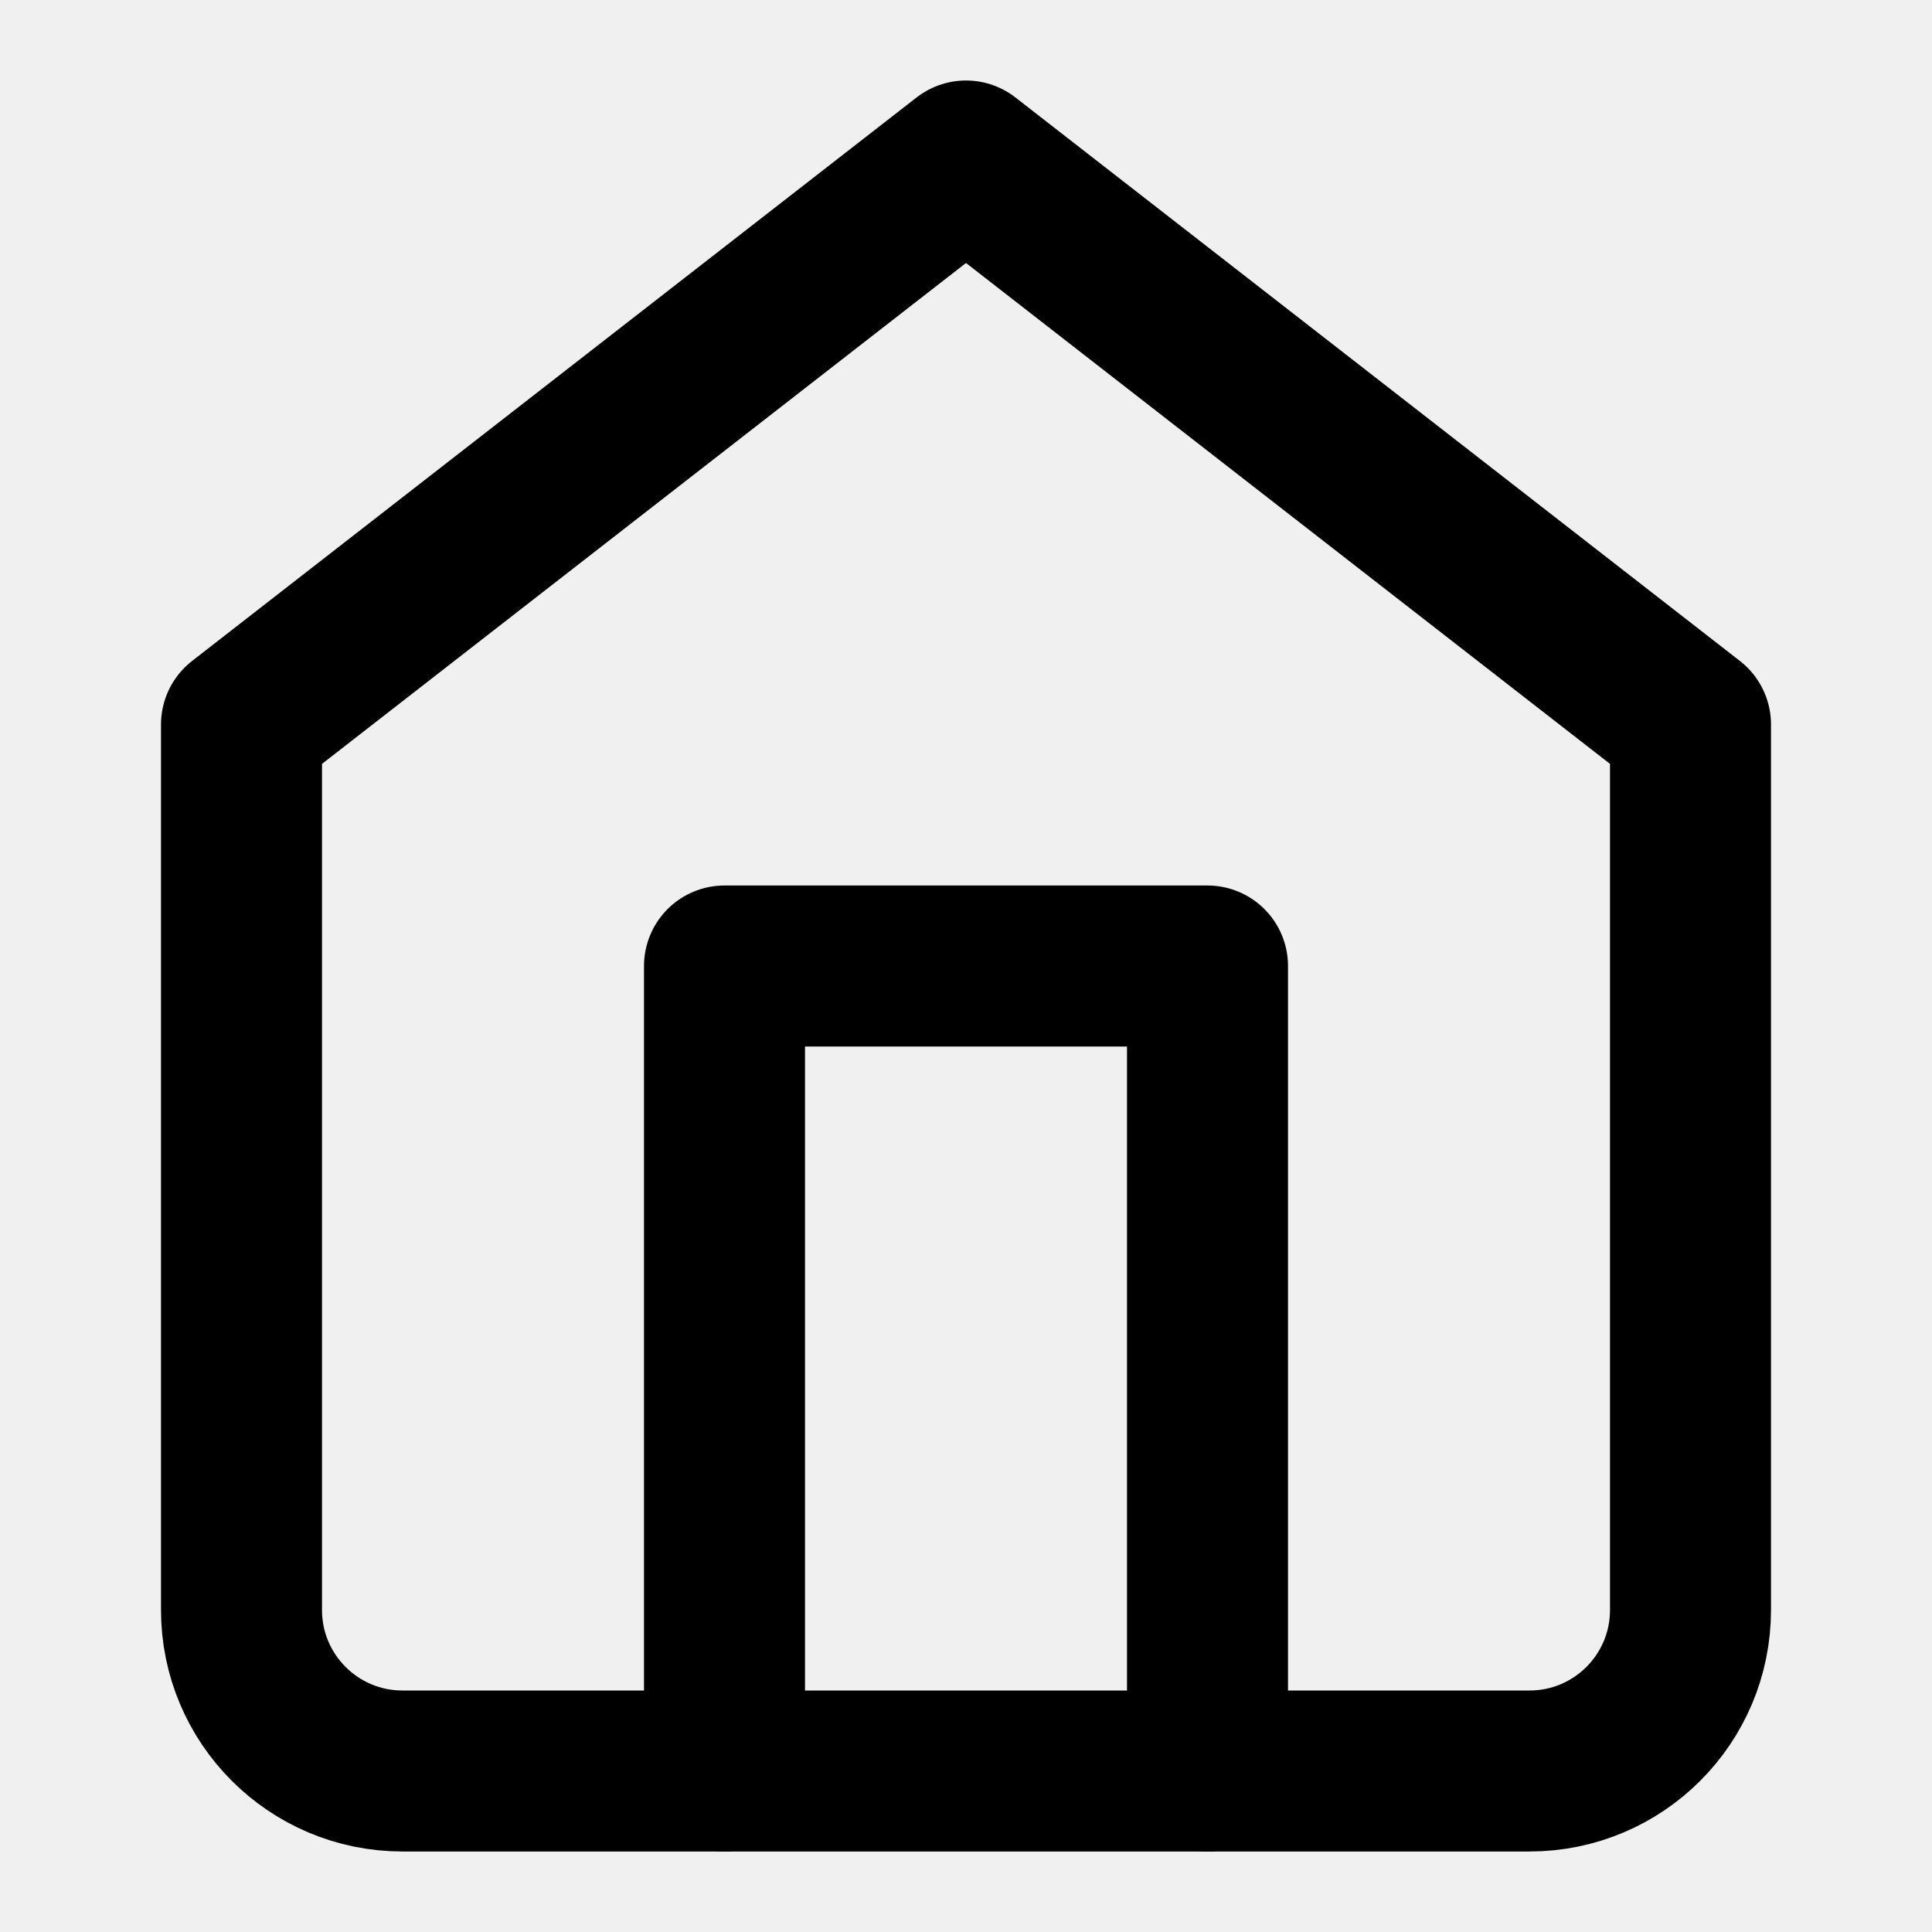
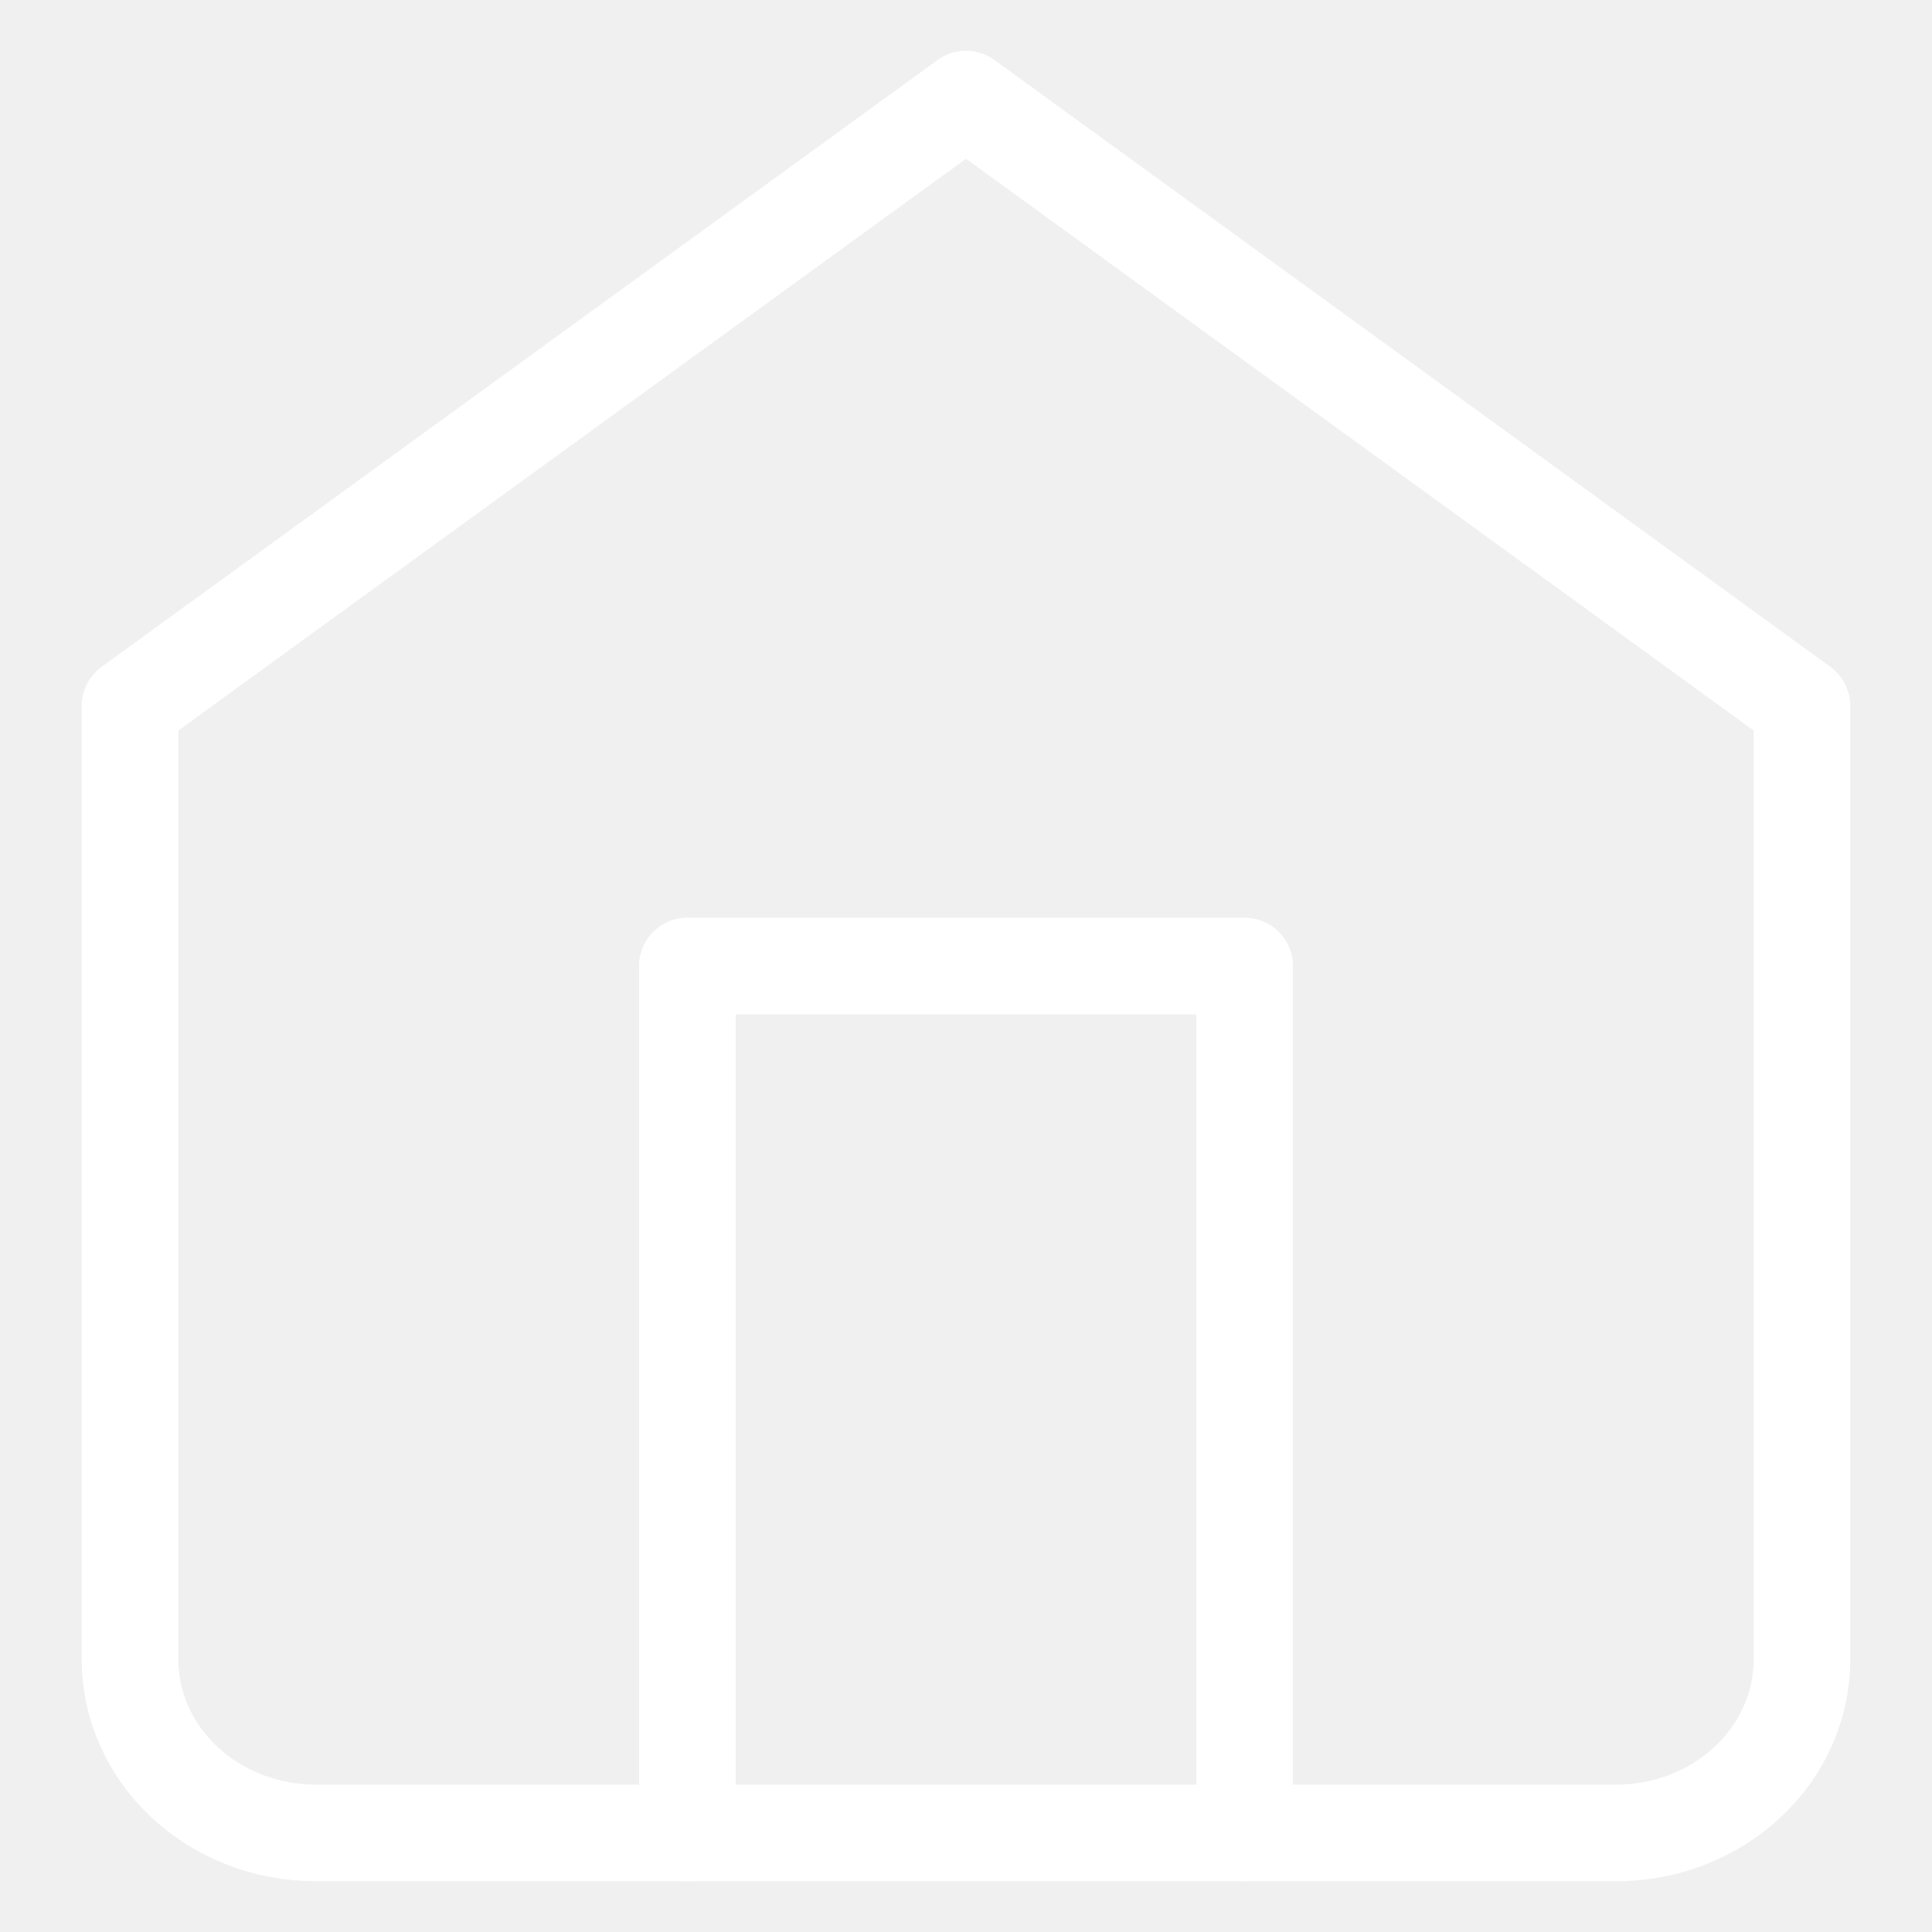
- <svg xmlns="http://www.w3.org/2000/svg" width="28" height="28" viewBox="0 0 24 24" fill="none" stroke="currentColor" stroke-width="2" stroke-linecap="round" stroke-linejoin="round" class="feather feather-home">
-   <path d="M3 9l9-7 9 7v11a2 2 0 0 1-2 2H5a2 2 0 0 1-2-2z" />
-   <polyline points="9 22 9 12 15 12 15 22" />
+ <svg xmlns="http://www.w3.org/2000/svg" width="40" height="40" viewBox="0 0 40 40" fill="none">
+   <path d="M2.692 14.615L20 2.051L37.308 14.615V34.359C37.308 35.311 36.903 36.224 36.181 36.897C35.46 37.571 34.482 37.949 33.462 37.949H6.538C5.518 37.949 4.54 37.571 3.819 36.897C3.098 36.224 2.692 35.311 2.692 34.359V14.615Z" stroke="white" stroke-width="2" stroke-linecap="round" stroke-linejoin="round" />
+   <path d="M14.231 37.949V20H25.769V37.949" stroke="white" stroke-width="2" stroke-linecap="round" stroke-linejoin="round" />
</svg>
